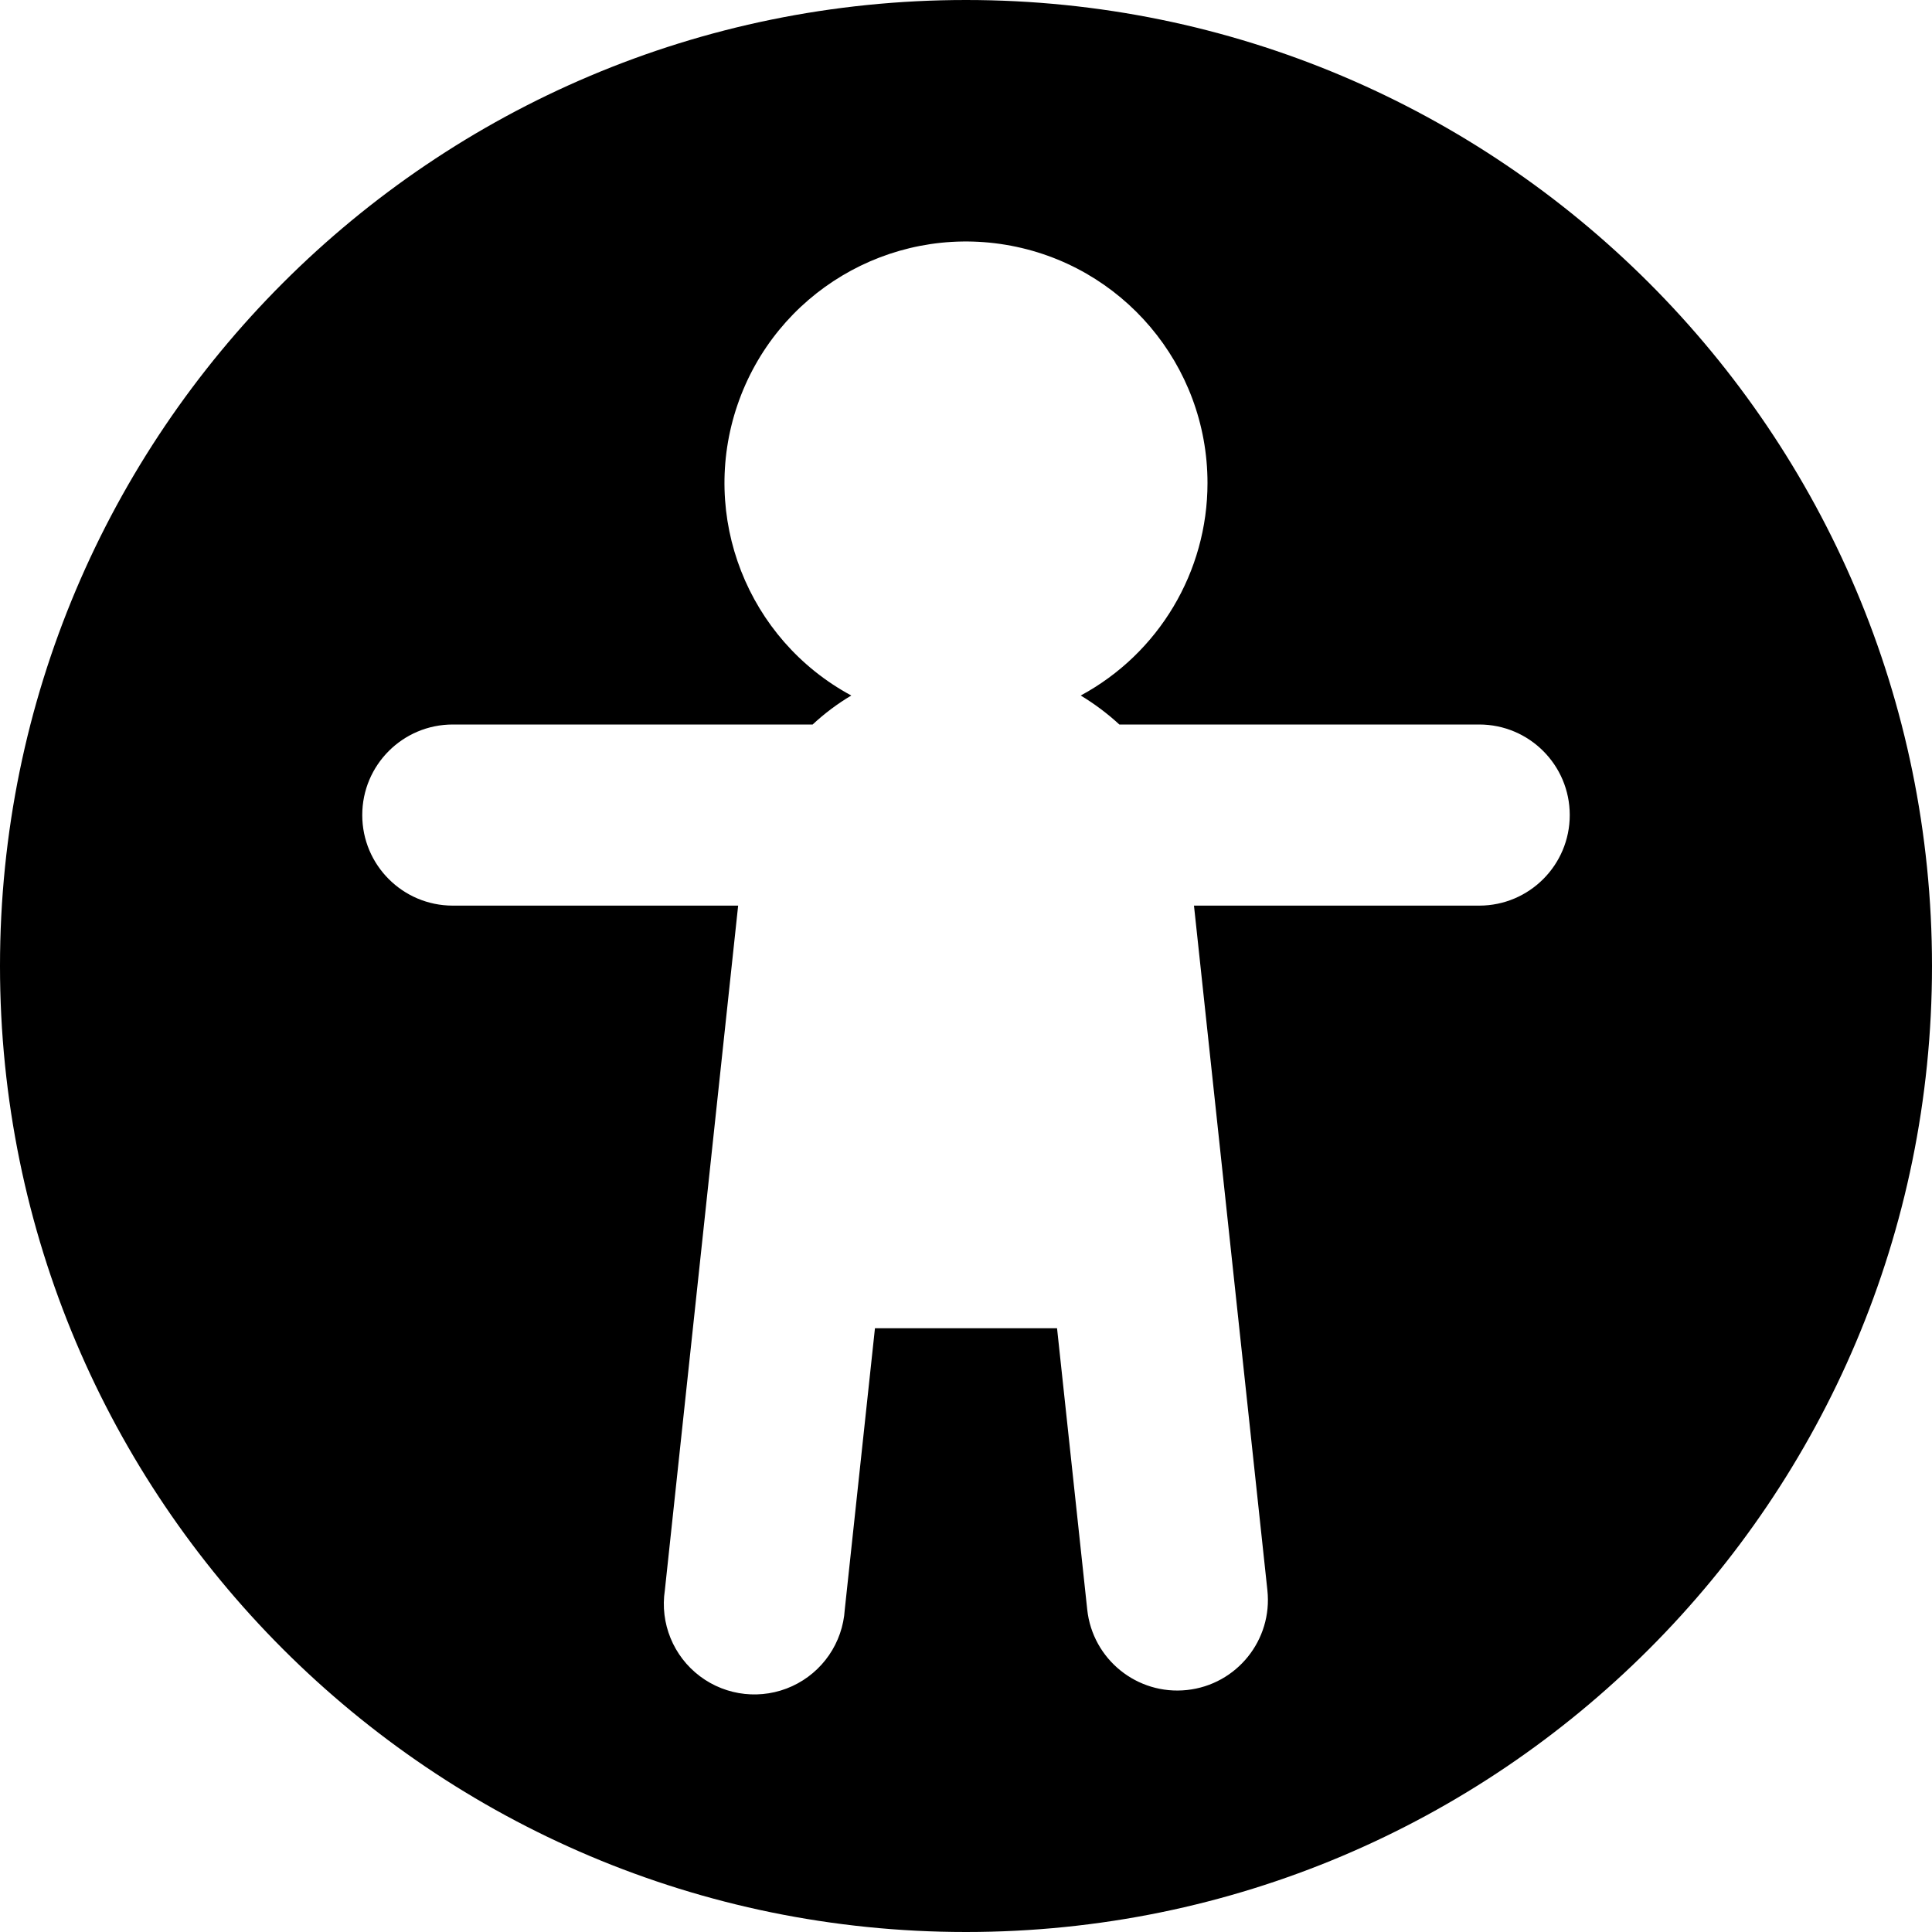
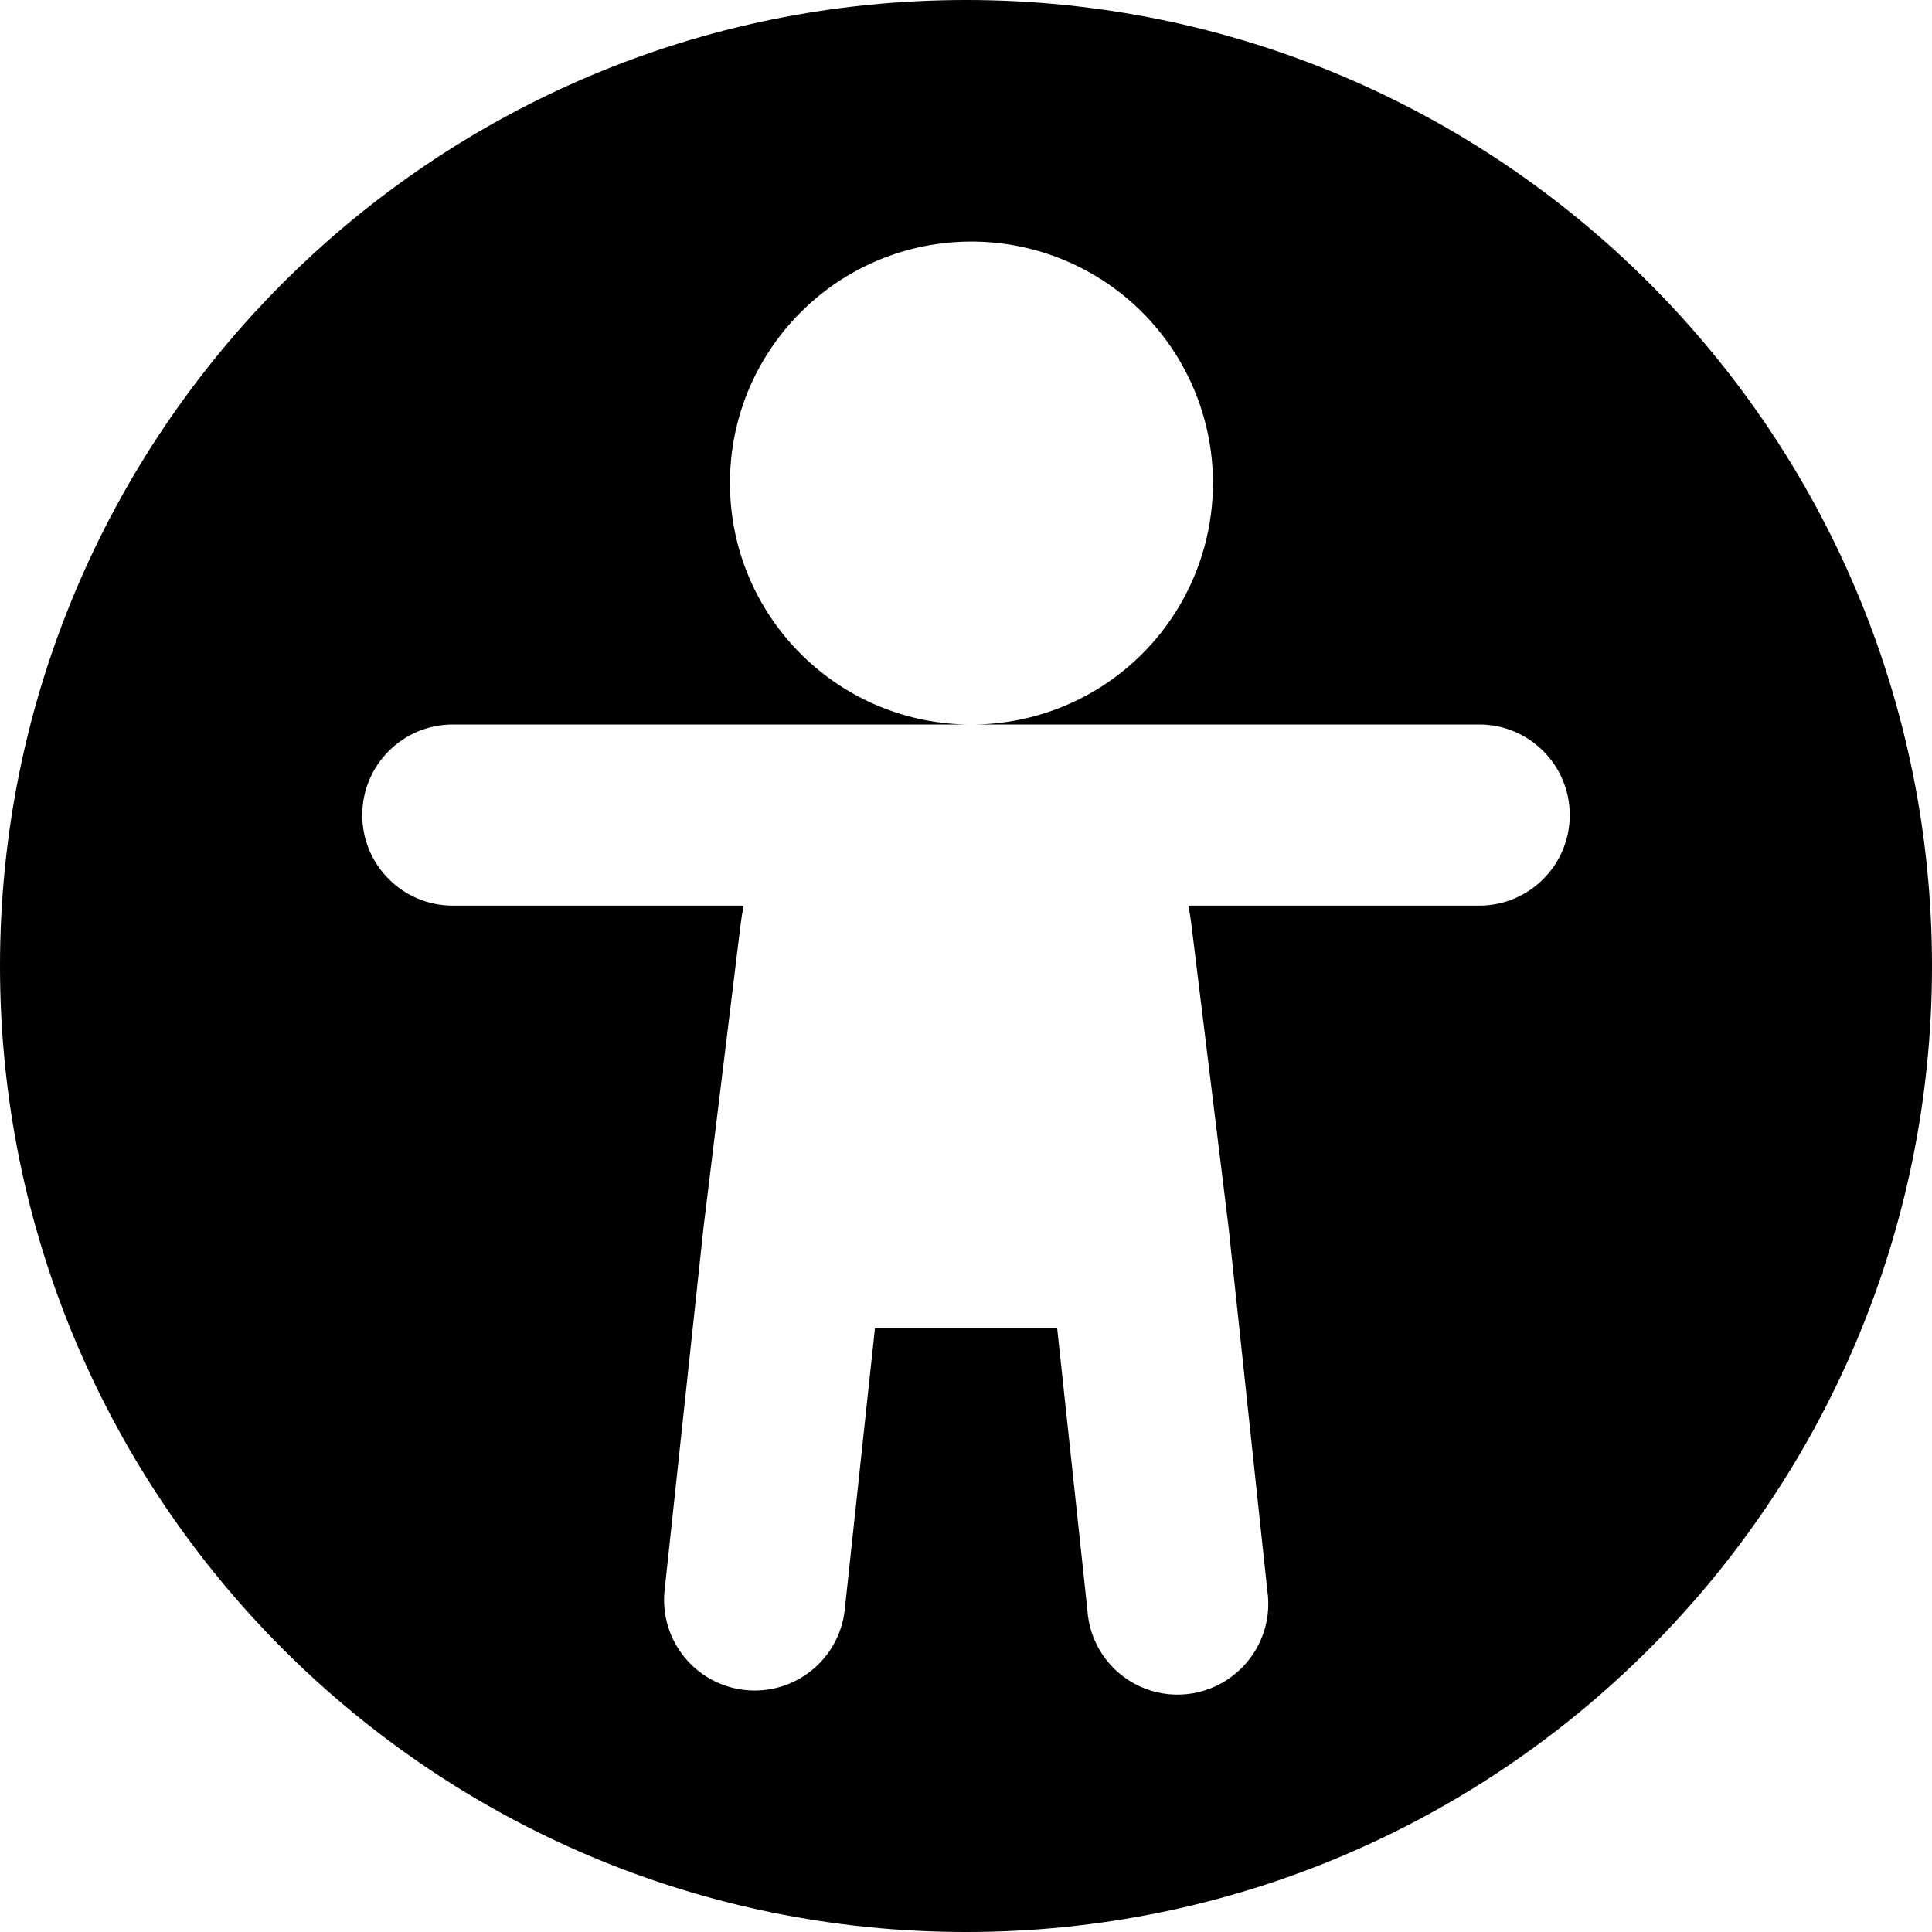
<svg xmlns="http://www.w3.org/2000/svg" width="16" height="16" viewBox="0 0 16 16">
-   <path d="M8 0a8 8 0 1 1 0 16A8 8 0 0 1 8 0Zm2 4a2 2 0 1 0-2.95 1.76 1.87 1.87 0 0 0-.32.24H3.75a.75.75 0 0 0 0 1.5h2.363l-.607 5.67a.75.75 0 1 0 1.49.16l.25-2.33h1.508l.25 2.33a.75.75 0 0 0 1.492-.16L9.888 7.5h2.362a.75.75 0 0 0 0-1.5H9.27a1.98 1.98 0 0 0-.32-.24A2 2 0 0 0 10 4Z" />
+   <path d="M8 0a8 8 0 1 1 0 16A8 8 0 0 1 8 0ZM3.75 6a.75.75 0 0 0 0 1.5h2.409a1.9 1.9 0 0 0-.025.151l-.307 2.508-.323 3.011a.75.75 0 0 0 1.492.16l.25-2.33h1.509l.25 2.33a.748.748 0 0 0 1.199.552.75.75 0 0 0 .291-.712l-.32-3-.309-2.519a1.9 1.9 0 0 0-.025-.151h2.409a.75.75 0 0 0 0-1.5h-8.5ZM8 6a2 2 0 1 0 .001-3.999A2 2 0 0 0 8 6Z" />
</svg>
